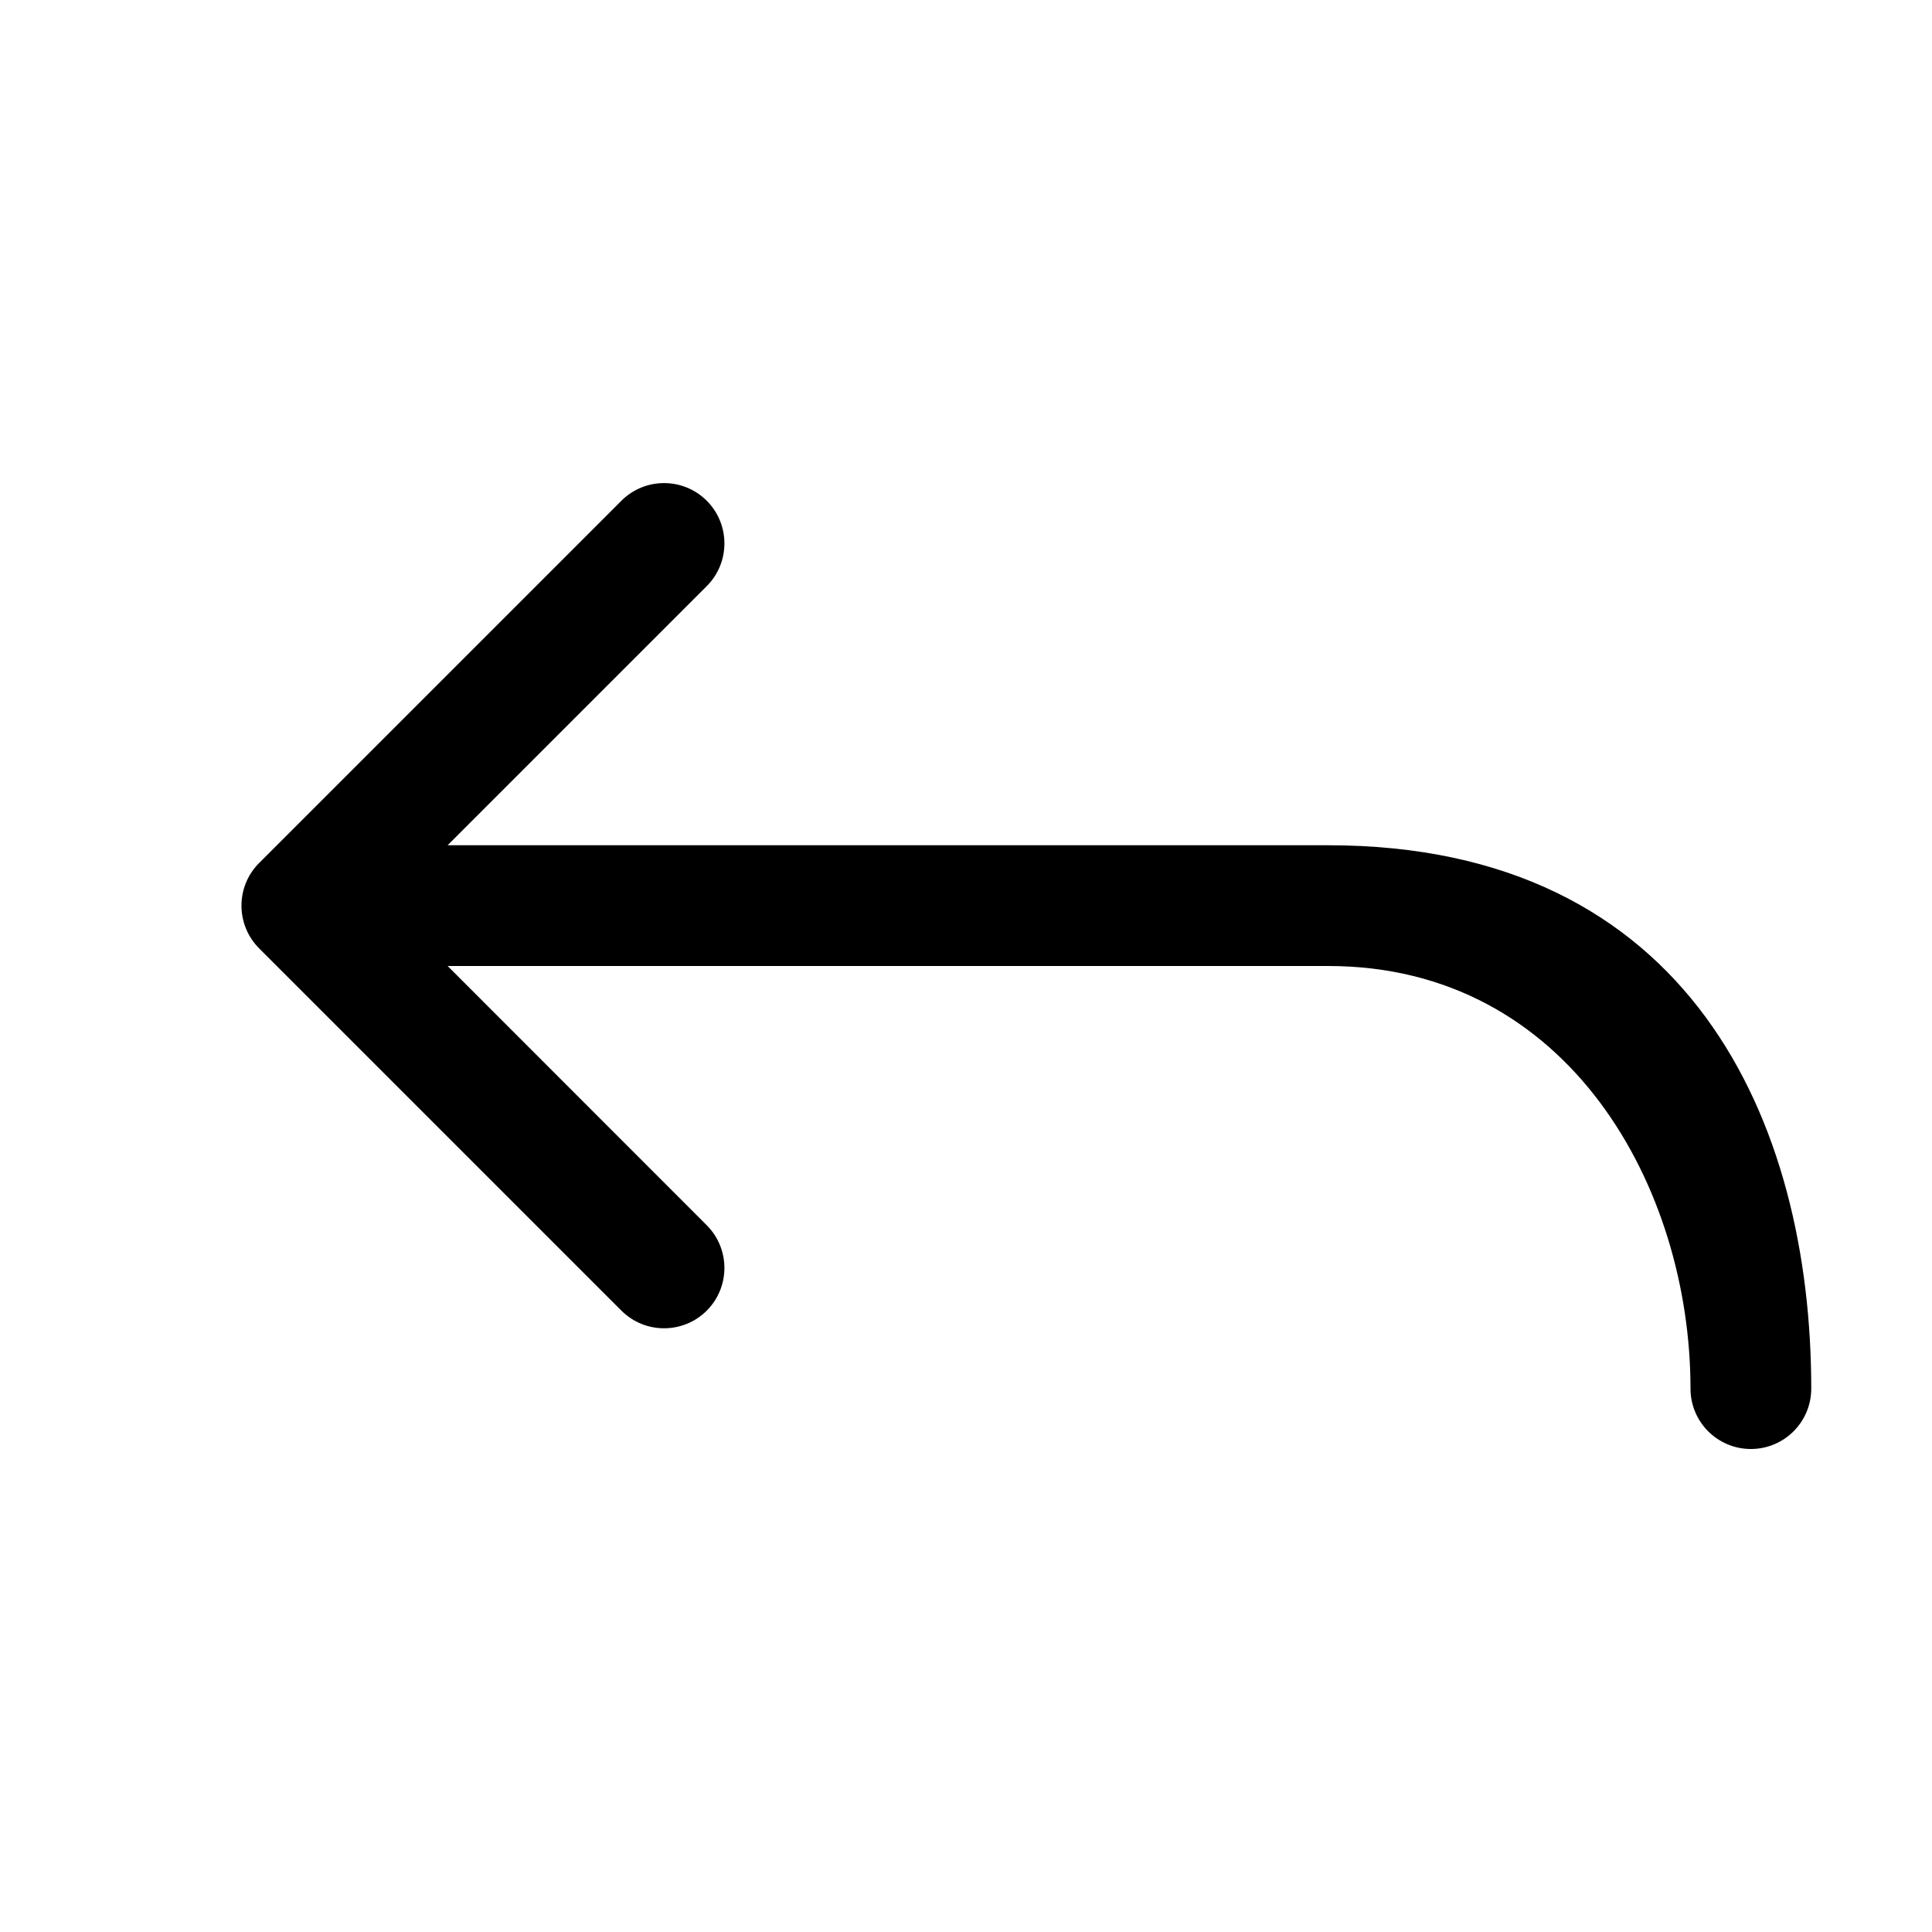
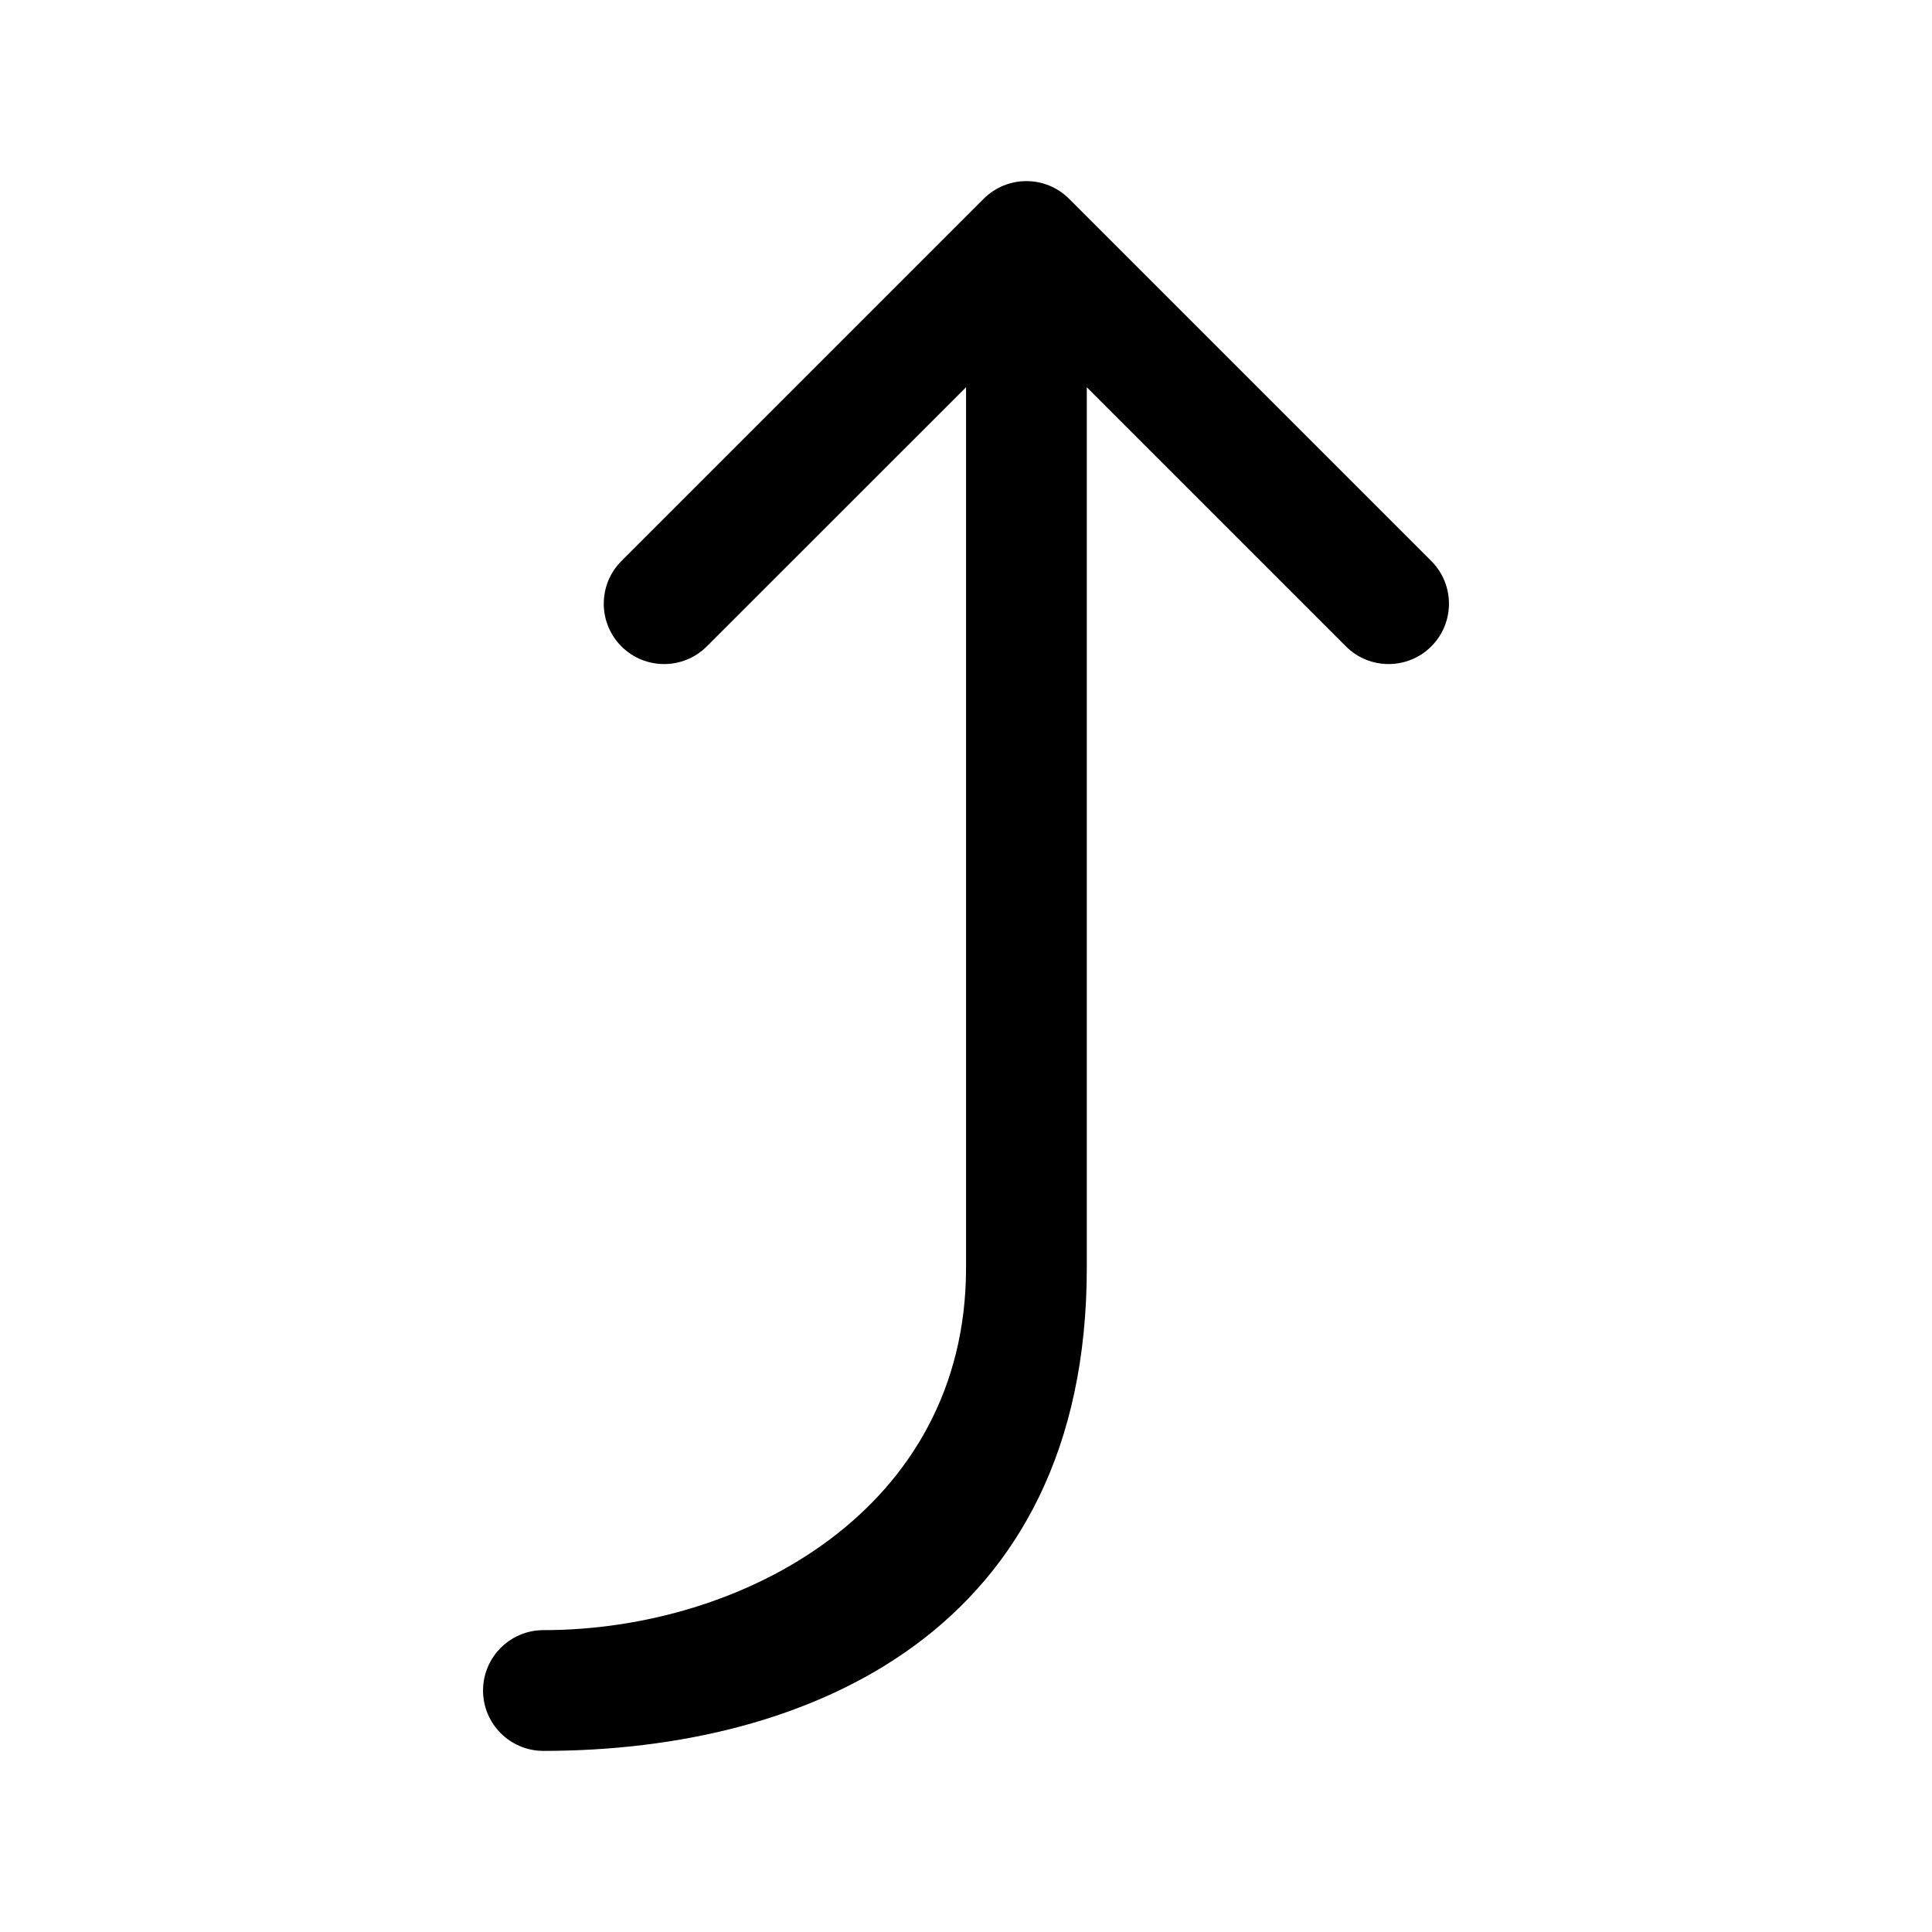
- <svg xmlns="http://www.w3.org/2000/svg" width="32" height="32" viewBox="0 0 32 32" fill="#000000">
-   <g>
-     <path d="M 4.292,15.708l 6,6c 0.39,0.39, 1.024,0.39, 1.414,0c 0.39-0.39, 0.39-1.024,0-1.414L 7.414,16L 22,16 c 4,0, 6,3.692, 6,7c0,0.552, 0.448,1, 1,1s 1-0.448, 1-1C 30,18.588, 28,14, 22,14L 7.414,14 l 4.292-4.292 c 0.39-0.39, 0.39-1.024,0-1.414c-0.39-0.39-1.024-0.39-1.414,0l-6,6C 3.902,14.684, 3.902,15.316, 4.292,15.708z" />
+ <svg xmlns="http://www.w3.org/2000/svg" width="32" height="32" viewBox="0 0 32 32" fill="#000000" version="1.1" id="svg6">
+   <defs id="defs10" />
+   <g id="g4" transform="rotate(90,16.50025,15.5005)">
+     <path d="m 4.292,15.708 6,6 c 0.39,0.39 1.024,0.39 1.414,0 0.39,-0.39 0.39,-1.024 0,-1.414 L 7.414,16 H 22 c 4,0 6,3.692 6,7 0,0.552 0.448,1 1,1 0.552,0 1,-0.448 1,-1 0,-4.412 -2,-9 -8,-9 H 7.414 l 4.292,-4.292 c 0.39,-0.39 0.39,-1.024 0,-1.414 -0.39,-0.39 -1.024,-0.39 -1.414,0 l -6,6 c -0.39,0.39 -0.39,1.022 0,1.414 z" id="path2" />
  </g>
</svg>
